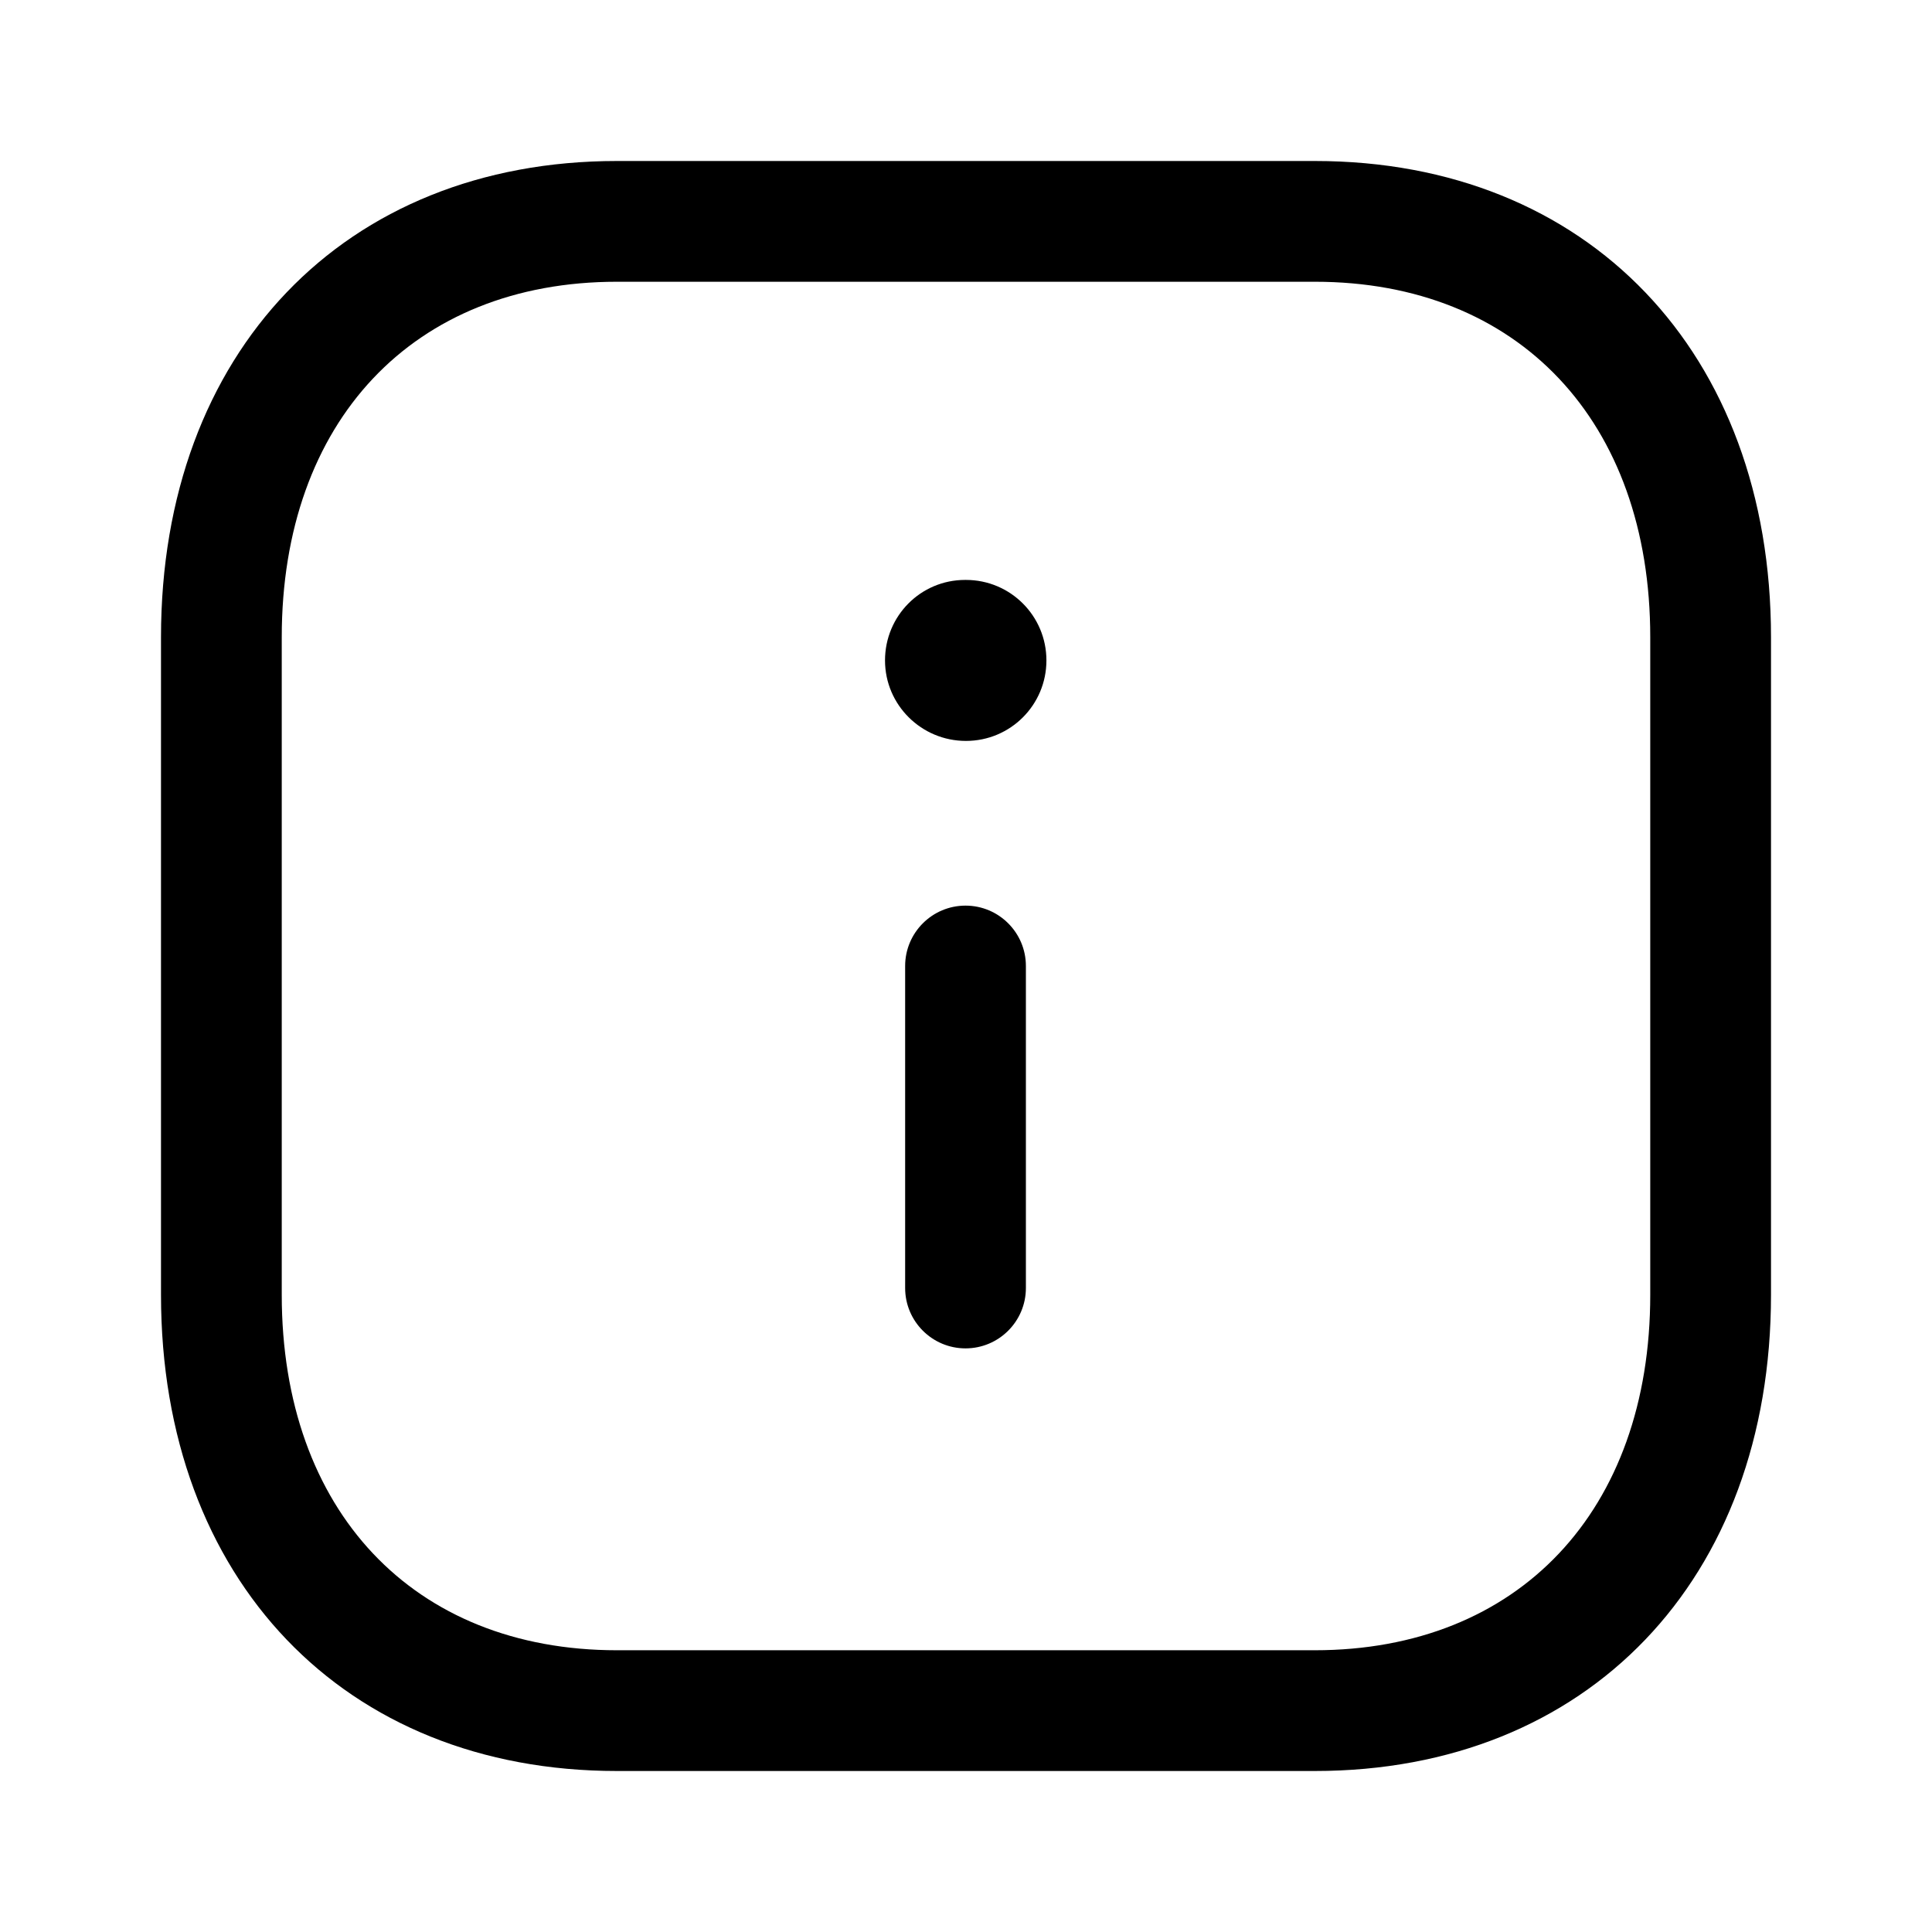
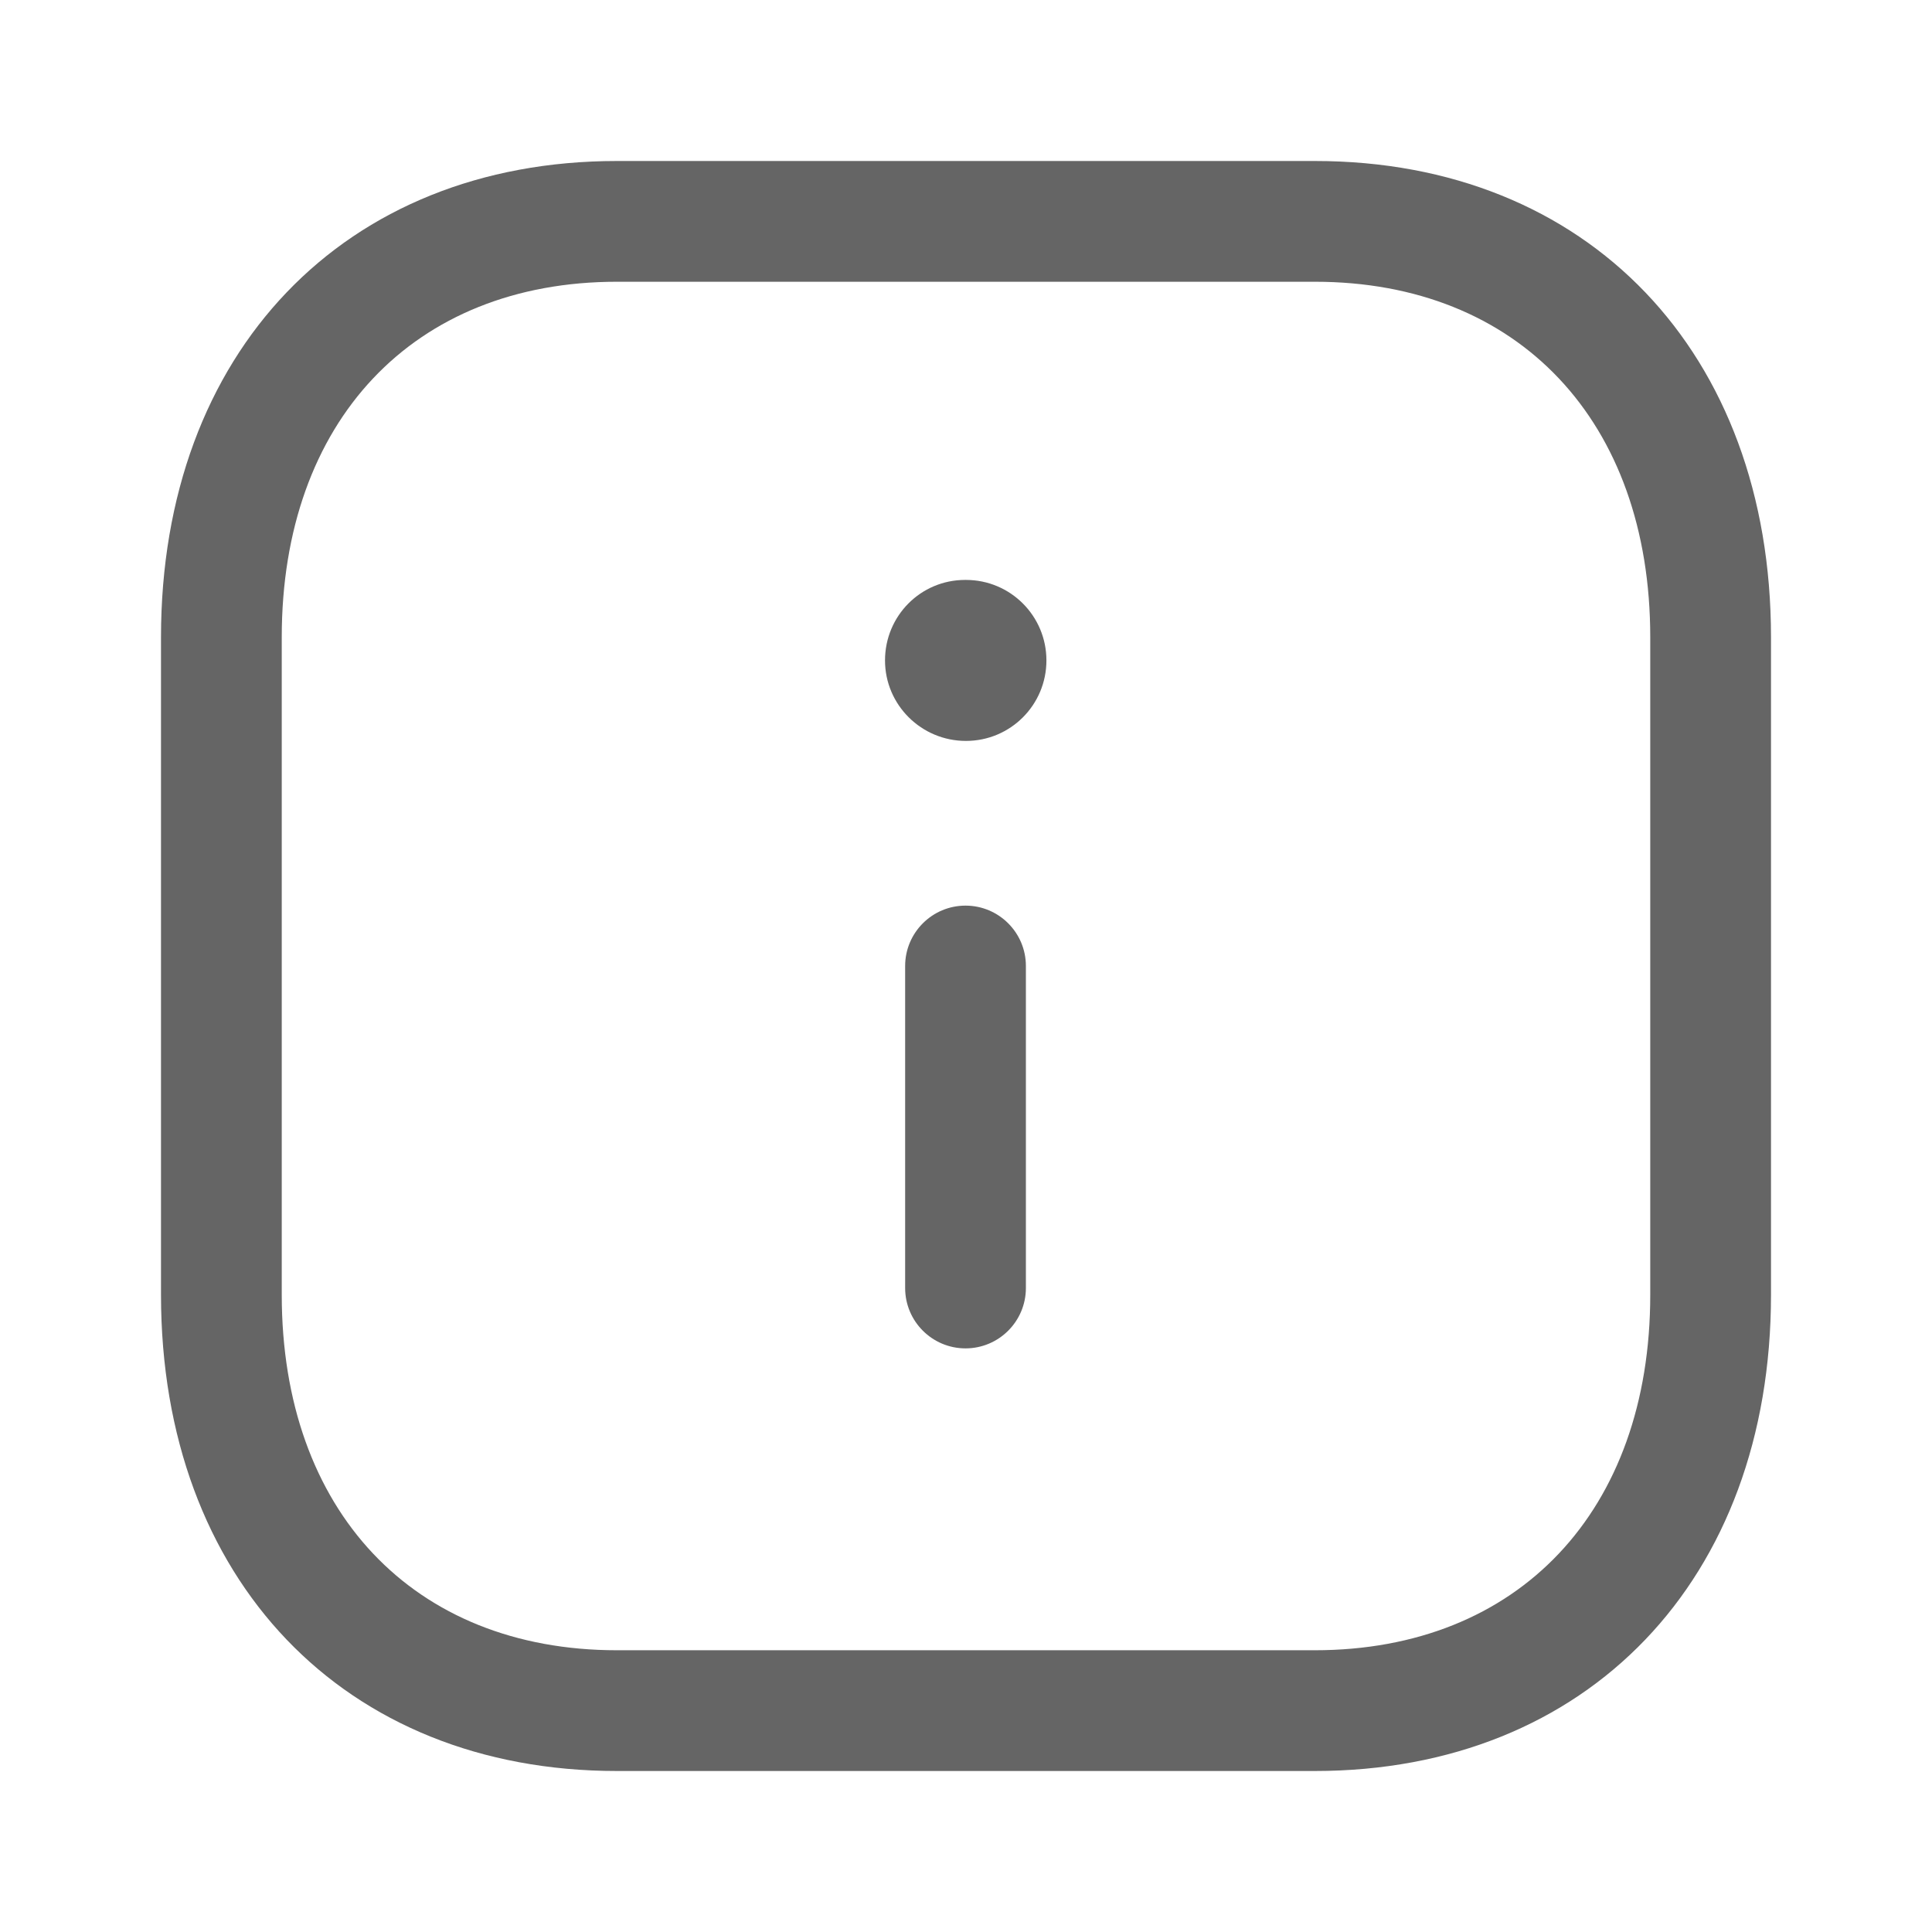
<svg xmlns="http://www.w3.org/2000/svg" width="24px" height="24px" viewBox="0 0 24 24" version="1.1">
-   <g id="Iconly/Light-Outline/Info-Square" stroke="none" stroke-width="1" fill="#000000" fill-rule="evenodd">
-     <g id="Info-Square" transform="translate(2, 2)" fill="#000000">
+   <g id="Iconly/Light-Outline/Info-Square" stroke="none" stroke-width="1" fill="#656565" fill-rule="evenodd">
+     <g id="Info-Square" transform="translate(2, 2)" fill="#656565">
      <path d="M14.334,0 C17.723,0 20,2.378 20,5.916 L20,14.084 C20,17.622 17.723,20 14.332,20 L5.664,20 C2.276,20 0,17.622 0,14.084 L0,5.916 C0,2.378 2.276,0 5.664,0 L14.334,0 Z M14.334,1.5 L5.664,1.5 C3.135,1.5 1.5,3.233 1.5,5.916 L1.5,14.084 C1.5,16.767 3.135,18.5 5.664,18.5 L14.332,18.5 C16.864,18.5 18.5,16.767 18.5,14.084 L18.5,5.916 C18.5,3.233 16.864,1.5 14.334,1.5 Z M9.994,9.25 C10.408,9.25 10.744,9.586 10.744,10 L10.744,14 C10.744,14.414 10.408,14.75 9.994,14.75 C9.58,14.75 9.244,14.414 9.244,14 L9.244,10 C9.244,9.586 9.58,9.25 9.994,9.25 Z M9.999,5.204 C10.552,5.204 10.999,5.651 10.999,6.204 C10.999,6.757 10.552,7.204 9.999,7.204 C9.446,7.204 8.994,6.757 8.994,6.204 C8.994,5.651 9.437,5.204 9.989,5.204 L9.999,5.204 Z" id="Combined-Shape" />
    </g>
  </g>
</svg>
